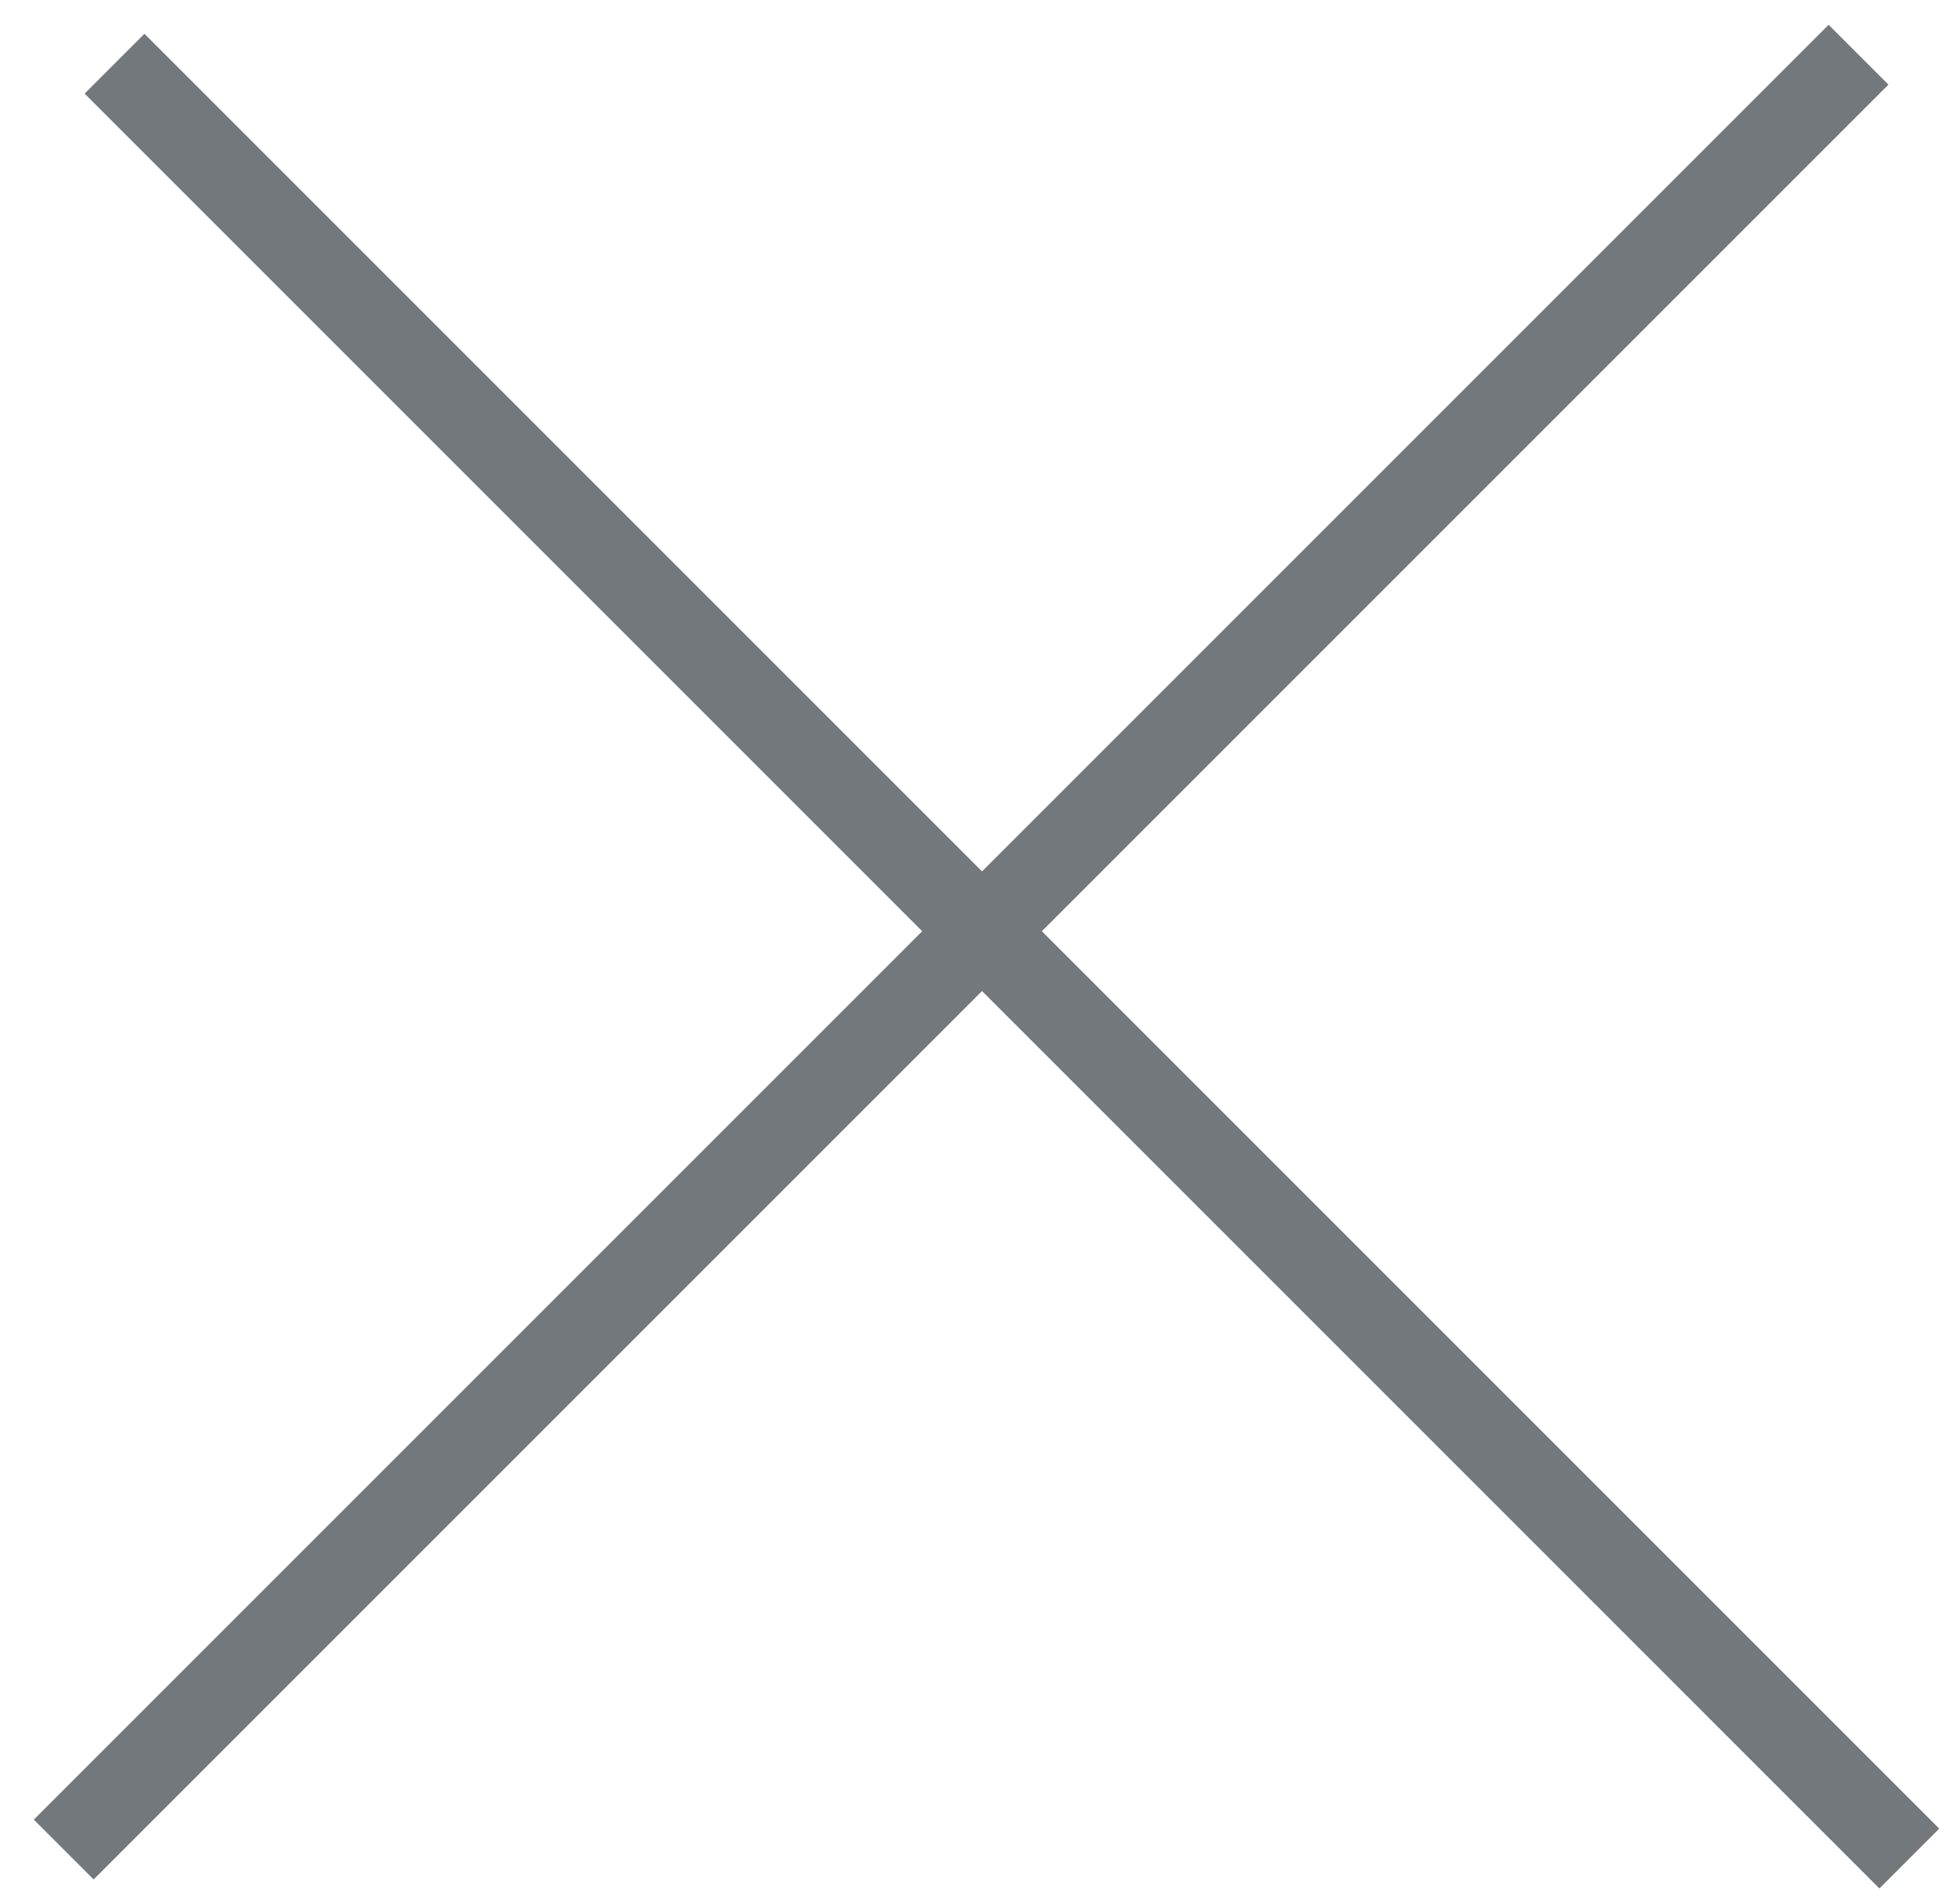
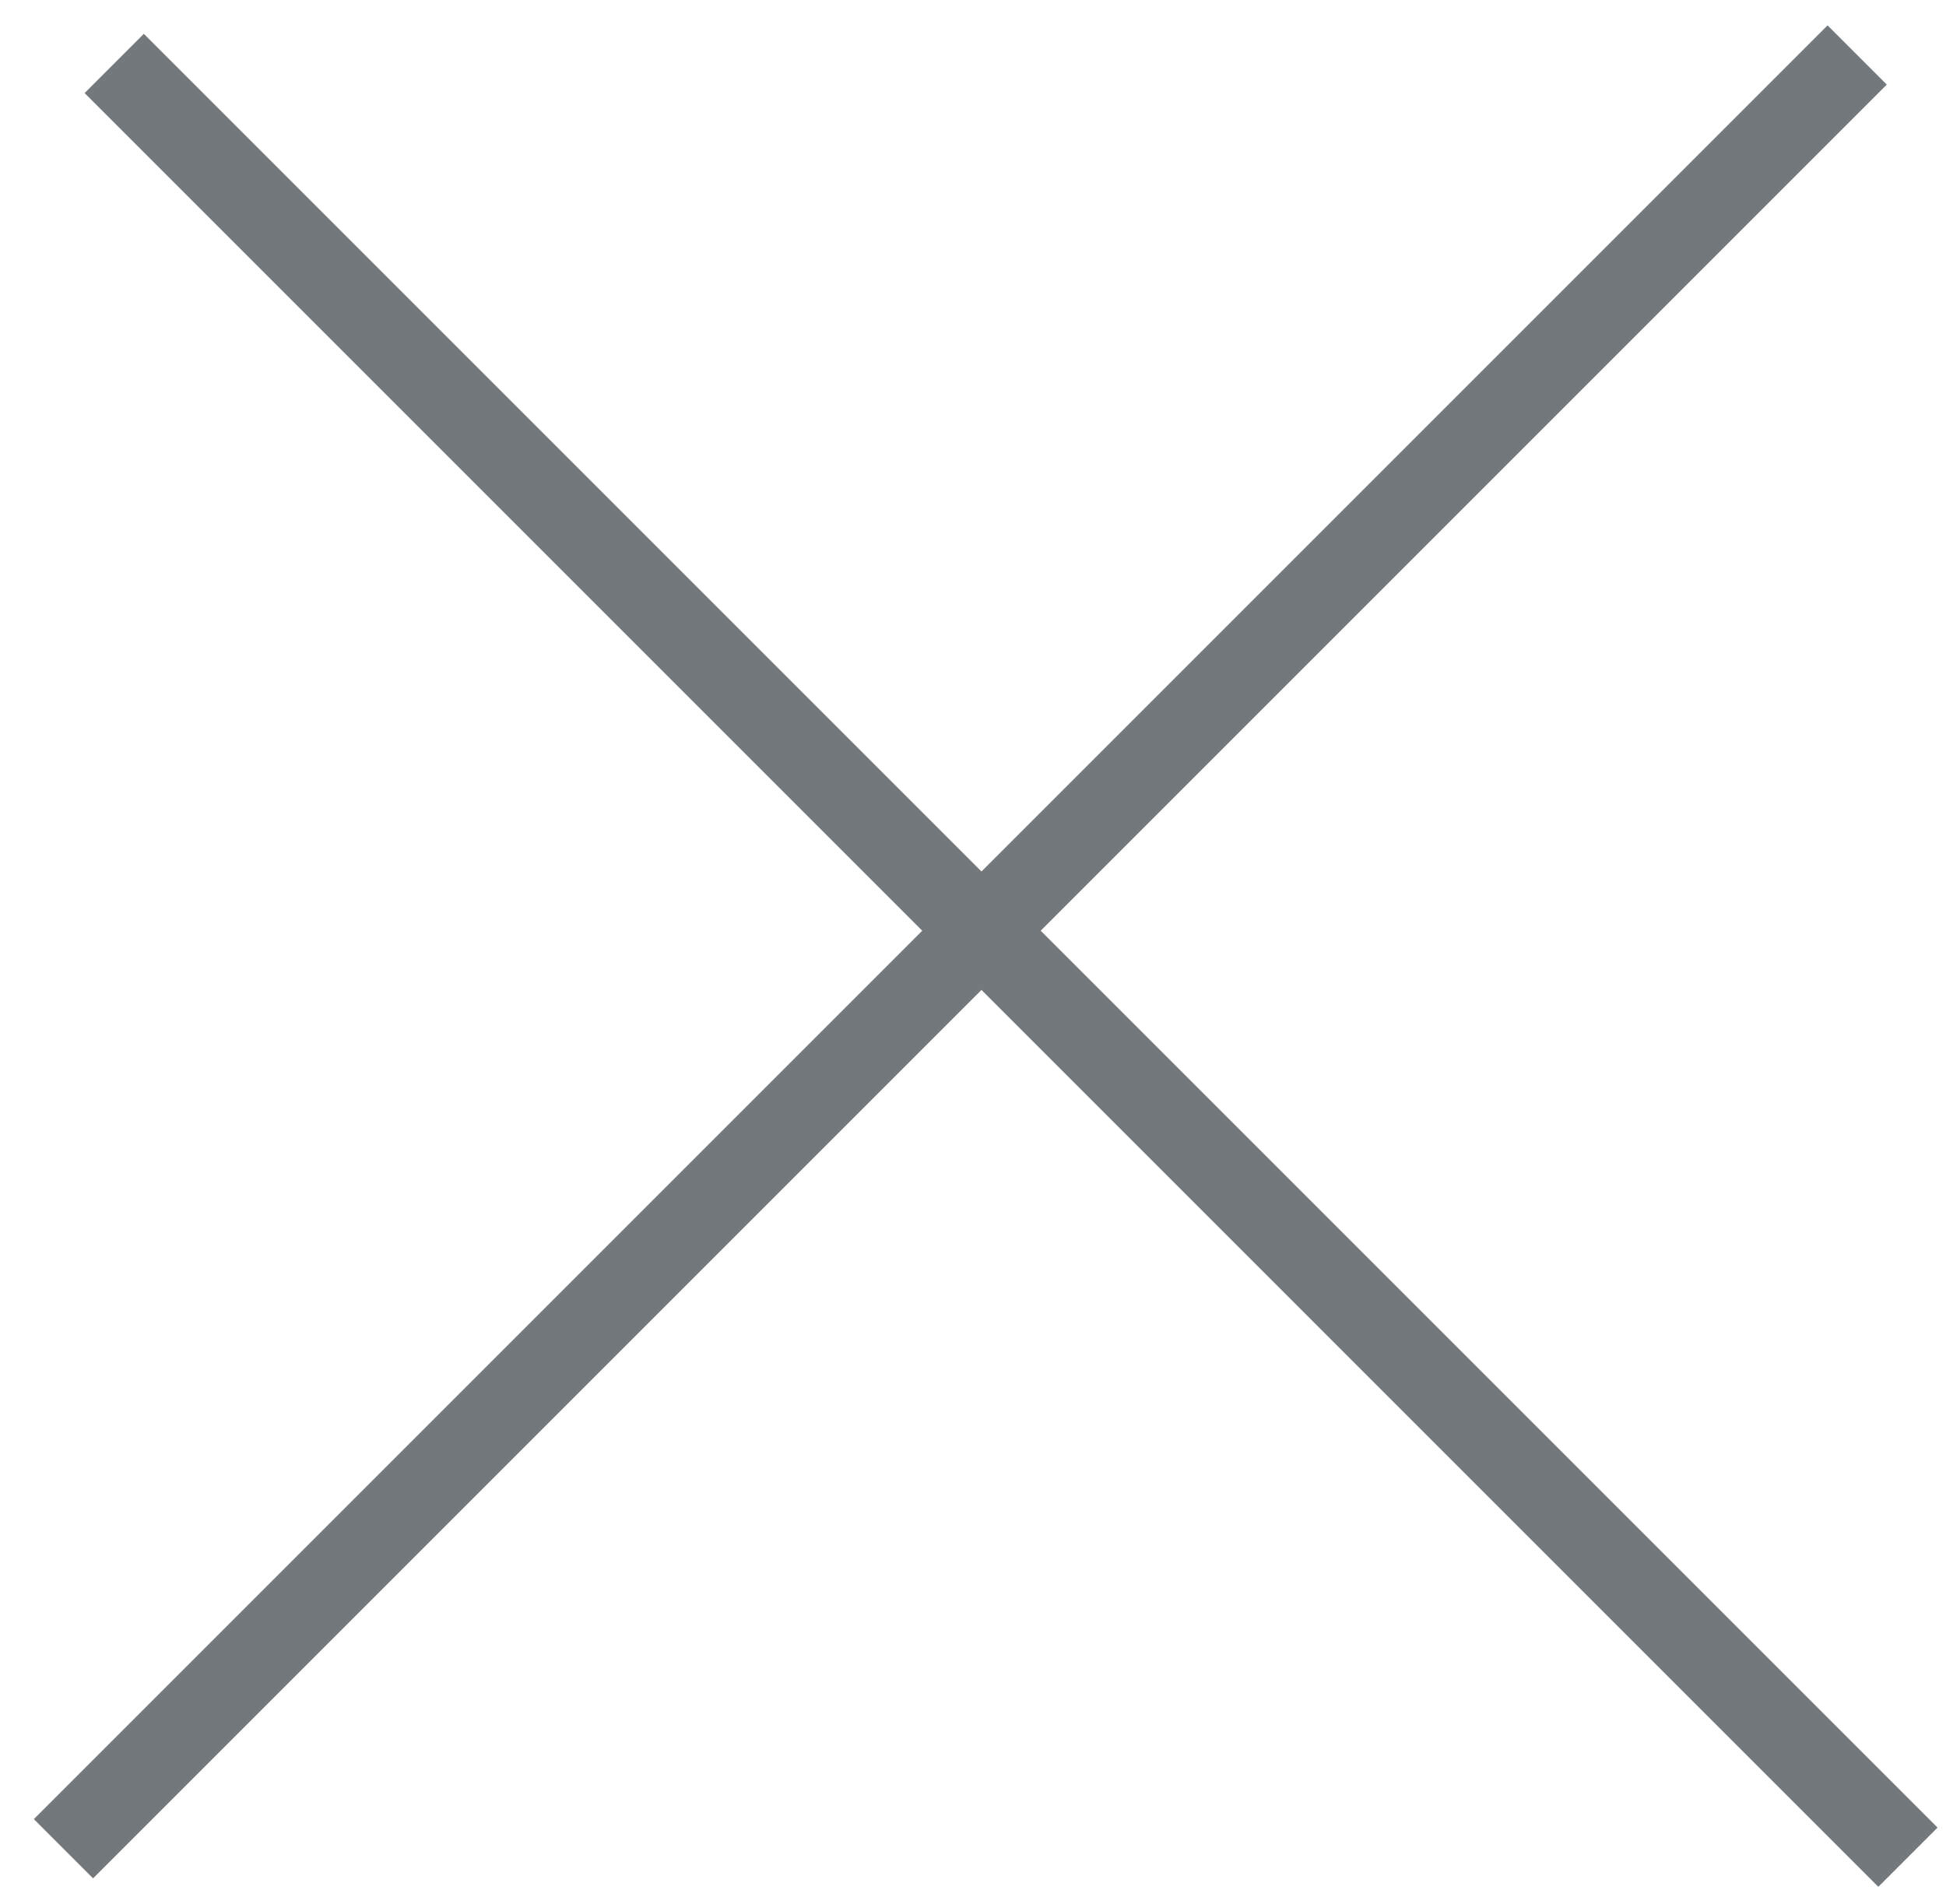
- <svg xmlns="http://www.w3.org/2000/svg" width="46" height="45" viewBox="0 0 46 45" fill="none">
-   <line x1="2.707" y1="1.506" x2="45.133" y2="43.932" stroke="#72787C" stroke-width="2" />
-   <line x1="1.506" y1="43.719" x2="43.932" y2="1.293" stroke="#72787C" stroke-width="2" />
+ <svg xmlns="http://www.w3.org/2000/svg" version="1.1" id="Layer_1" x="0px" y="0px" viewBox="0 0 46 45" style="enable-background:new 0 0 46 45;" xml:space="preserve">
+   <style type="text/css">
+ 	.st0{fill:#72787C;}
+ </style>
+   <polygon class="st0" points="45.8,43.2 24.6,22 44.6,2 43.2,0.6 23.2,20.6 3.4,0.8 2,2.2 21.8,22 0.8,43 2.2,44.4 23.2,23.4   44.4,44.6 " />
</svg>
